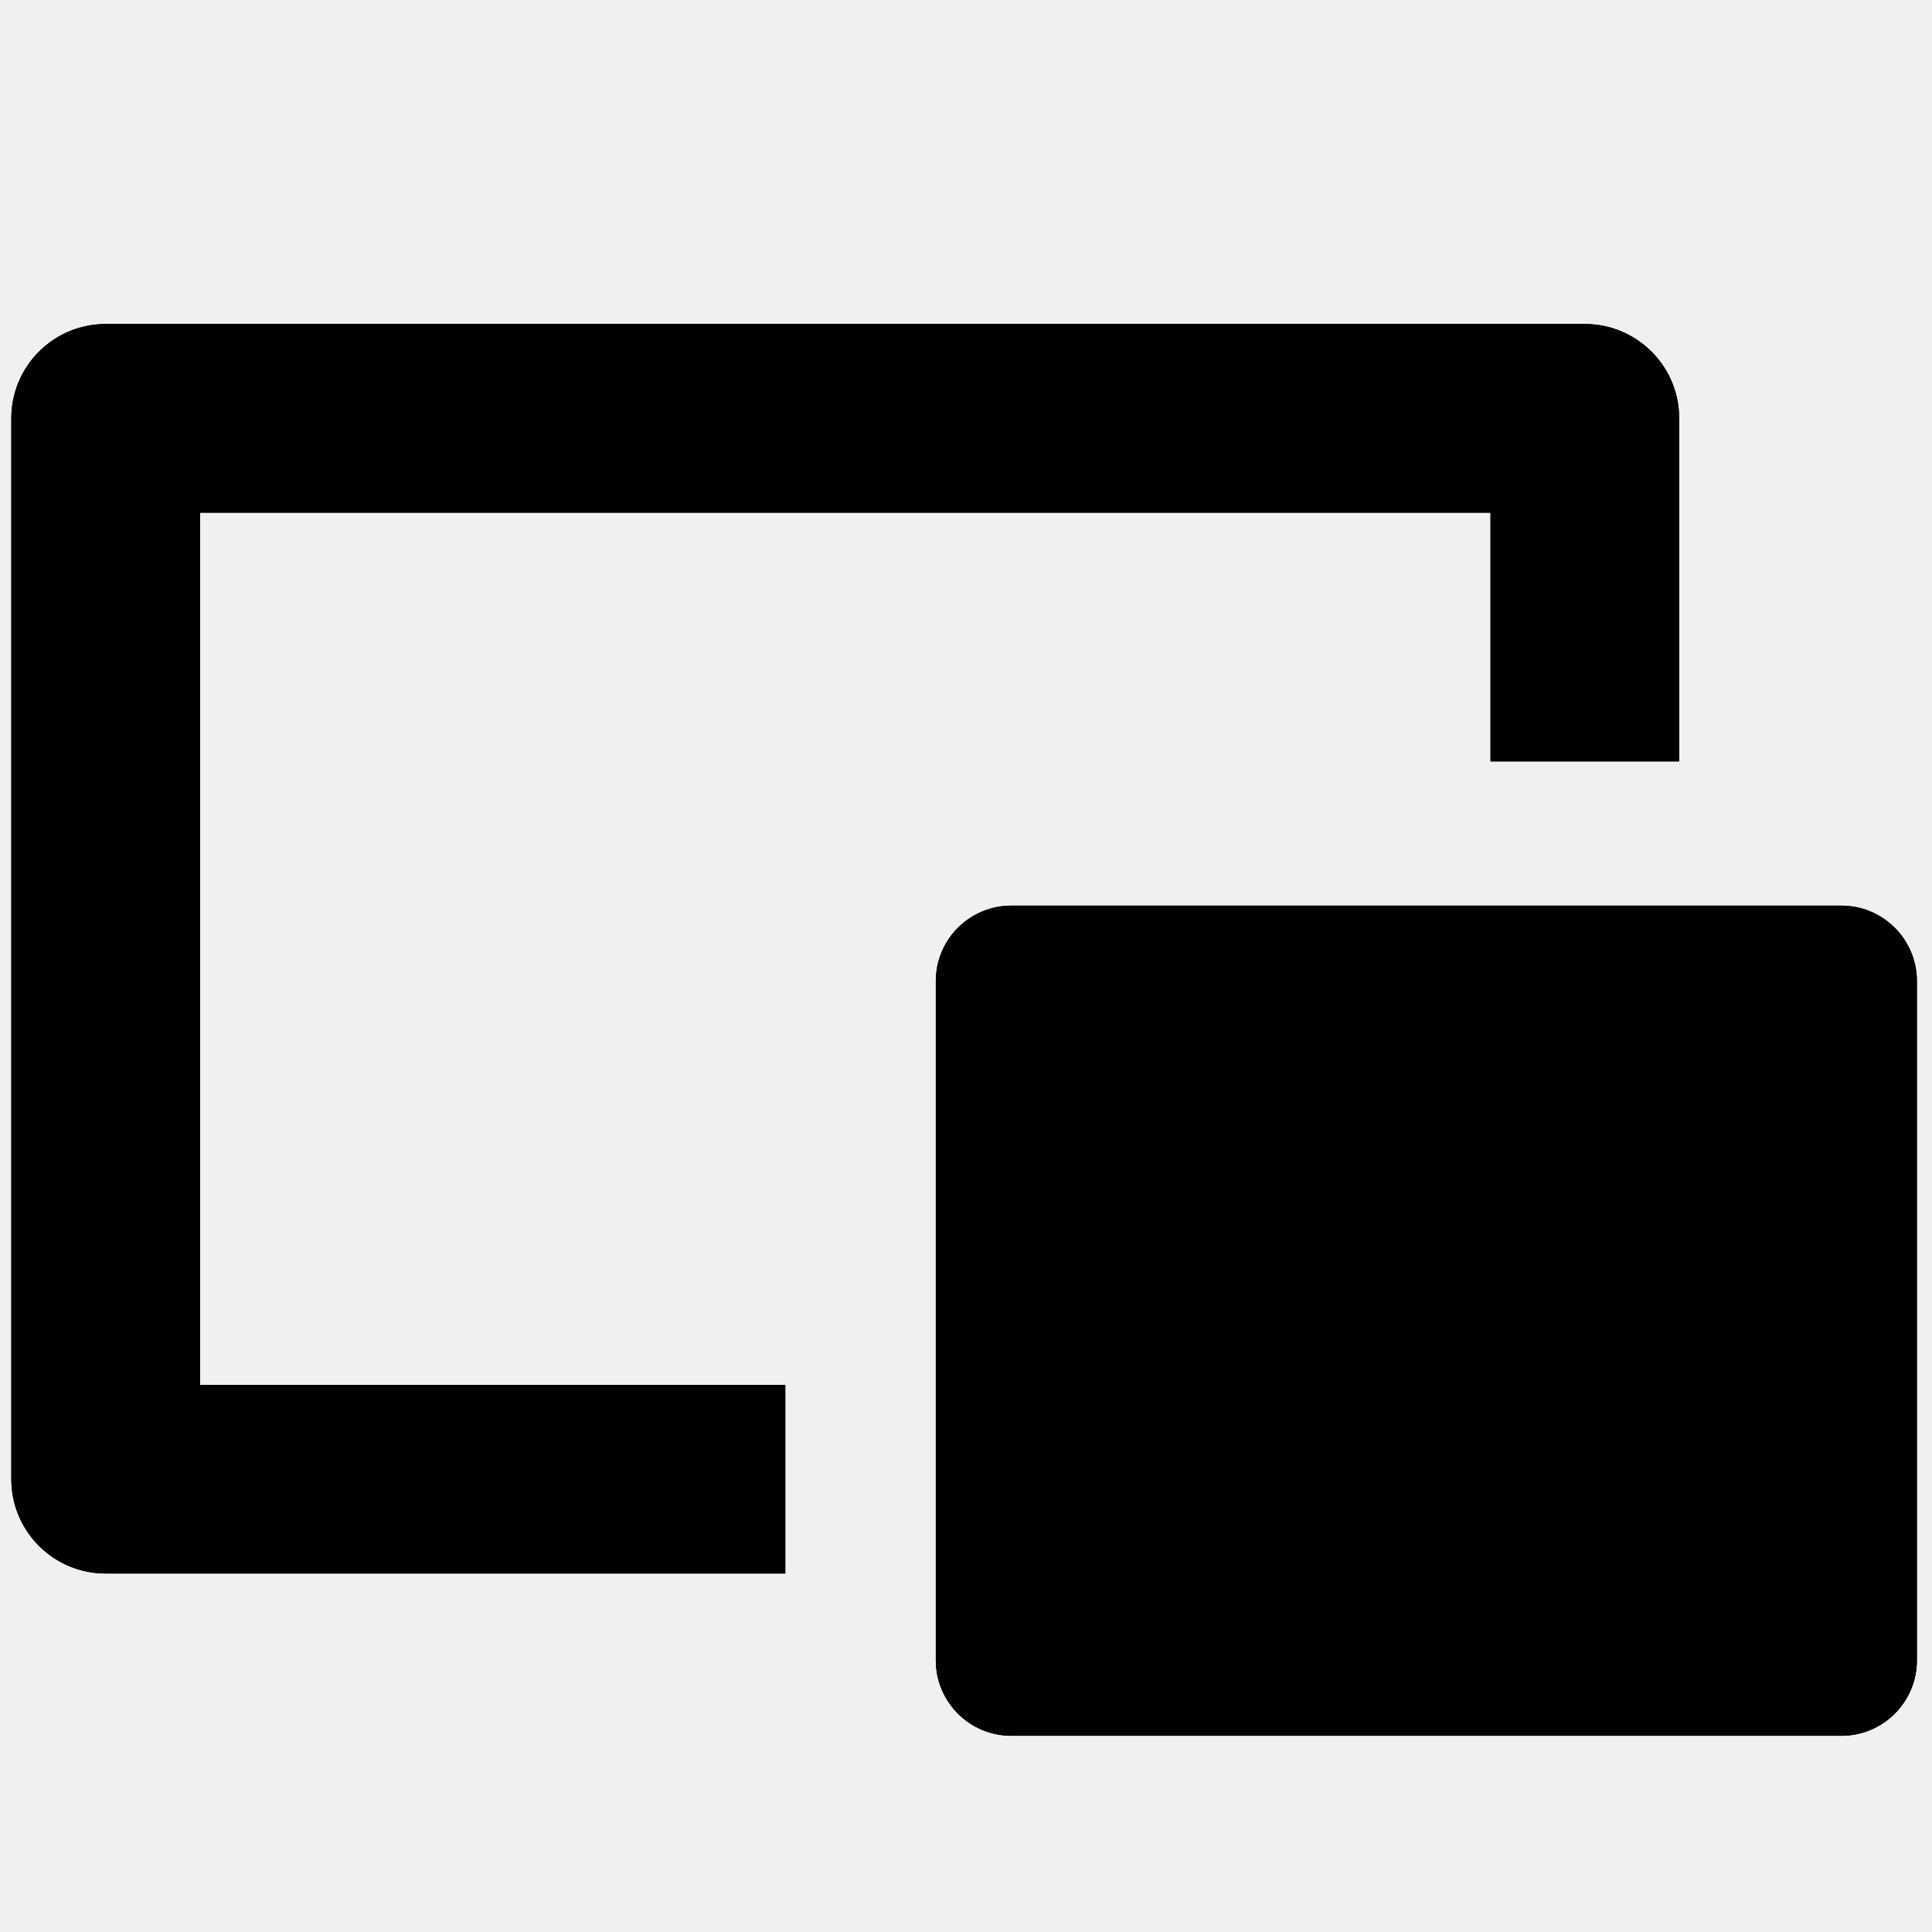
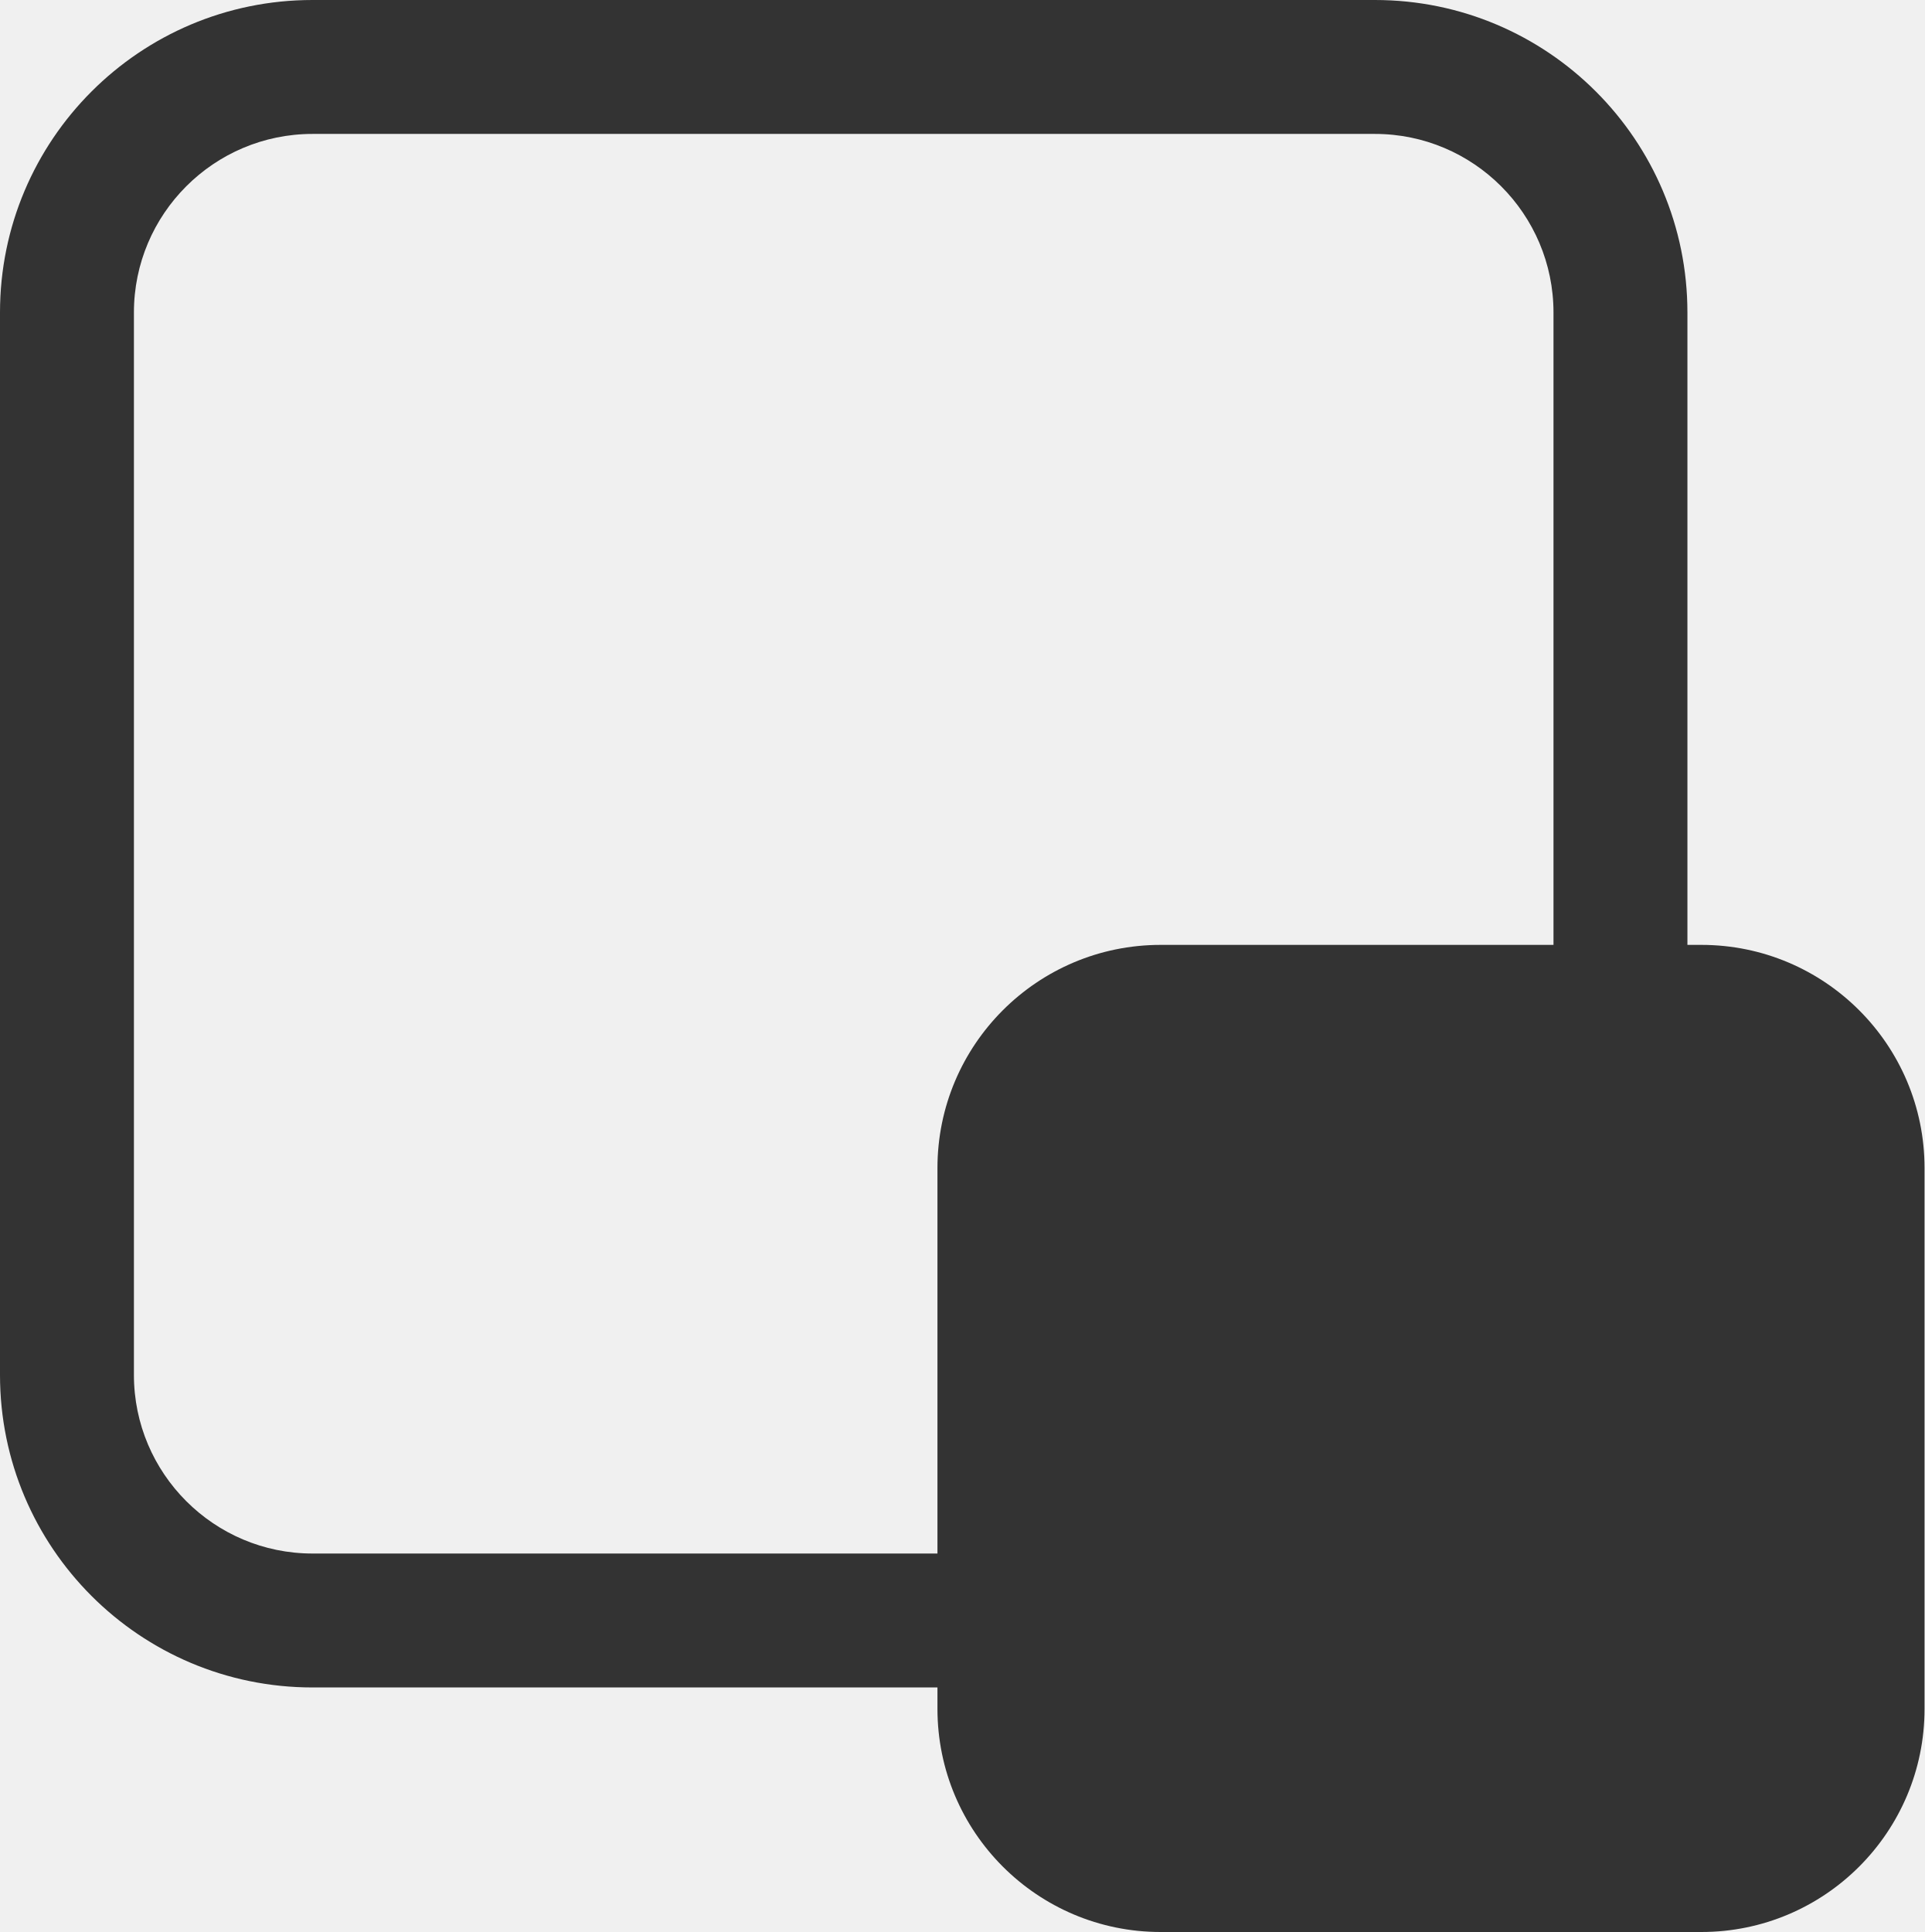
- <svg xmlns="http://www.w3.org/2000/svg" xmlns:xlink="http://www.w3.org/1999/xlink" width="128px" height="128px" viewBox="0 0 128 128" version="1.1">
+ <svg xmlns="http://www.w3.org/2000/svg" id="Layer_2" data-name="Layer 2" viewBox="0 0 215.56 216.39">
  <defs>
-     <path d="M105,0.465 C108.375,0.465 111.125,3.141 111.246,6.486 L111.25,6.715 L111.25,29.444 L98.75,29.444 L98.75,12.965 L13.25,12.965 L13.25,70.75 L52.028,70.75 L52.028,83.25 L7,83.25 C3.625,83.25 0.875,80.575 0.754,77.229 L0.75,77 L0.75,6.715 C0.75,3.34 3.425,0.59 6.771,0.47 L7,0.465 L105,0.465 Z" id="path-1" />
-     <path d="M60,0 C62.761,0 65,2.239 65,5 L65,50 C65,52.761 62.761,55 60,55 L5,55 C2.239,55 0,52.761 0,50 L0,5 C0,2.239 2.239,0 5,0 L60,0 Z" id="path-3" />
+     <style>
+       .cls-1 {
+         fill: #333;
+         stroke-width: 0px;
+       }
+     </style>
  </defs>
-   <g id="Icon_Windowed_Mono" stroke="none" stroke-width="1" fill="none" fill-rule="evenodd">
-     <g id="Big" transform="translate(0, 21)">
-       <mask id="mask-2" fill="white">
-         <use xlink:href="#path-1" />
-       </mask>
-       <use id="Path-8" fill="#000000" fill-rule="nonzero" xlink:href="#path-1" />
-       <g id="Colors/Black" mask="url(#mask-2)" fill="#000000">
-         <g transform="translate(0, -21)" id="Rectangle">
-           <rect x="0" y="0" width="128" height="128" />
-         </g>
-       </g>
-     </g>
-     <g id="Small" transform="translate(62, 60)">
-       <mask id="mask-4" fill="white">
-         <use xlink:href="#path-3" />
-       </mask>
-       <use id="Rectangle-2" fill="#000000" fill-rule="nonzero" xlink:href="#path-3" />
-       <g id="Colors/Black" mask="url(#mask-4)" fill="#000000">
-         <g transform="translate(-62, -60)" id="Rectangle">
-           <rect x="0" y="0" width="128" height="128" />
-         </g>
-       </g>
-     </g>
+   <g id="Layer_1-2" data-name="Layer 1">
+     <path class="cls-1" d="M154,15c11.03,0,20,8.97,20,20v119c0,11.03-8.97,20-20,20H35c-11.03,0-20-8.97-20-20V35c0-11.03,8.97-20,20-20h119M154,0H35C15.67,0,0,15.67,0,35v119c0,19.33,15.67,35,35,35h119c19.33,0,35-15.67,35-35V35c0-19.33-15.67-35-35-35h0Z" />
+     <rect class="cls-1" x="105" y="105.83" width="110.56" height="110.56" rx="25" ry="25" />
  </g>
</svg>
